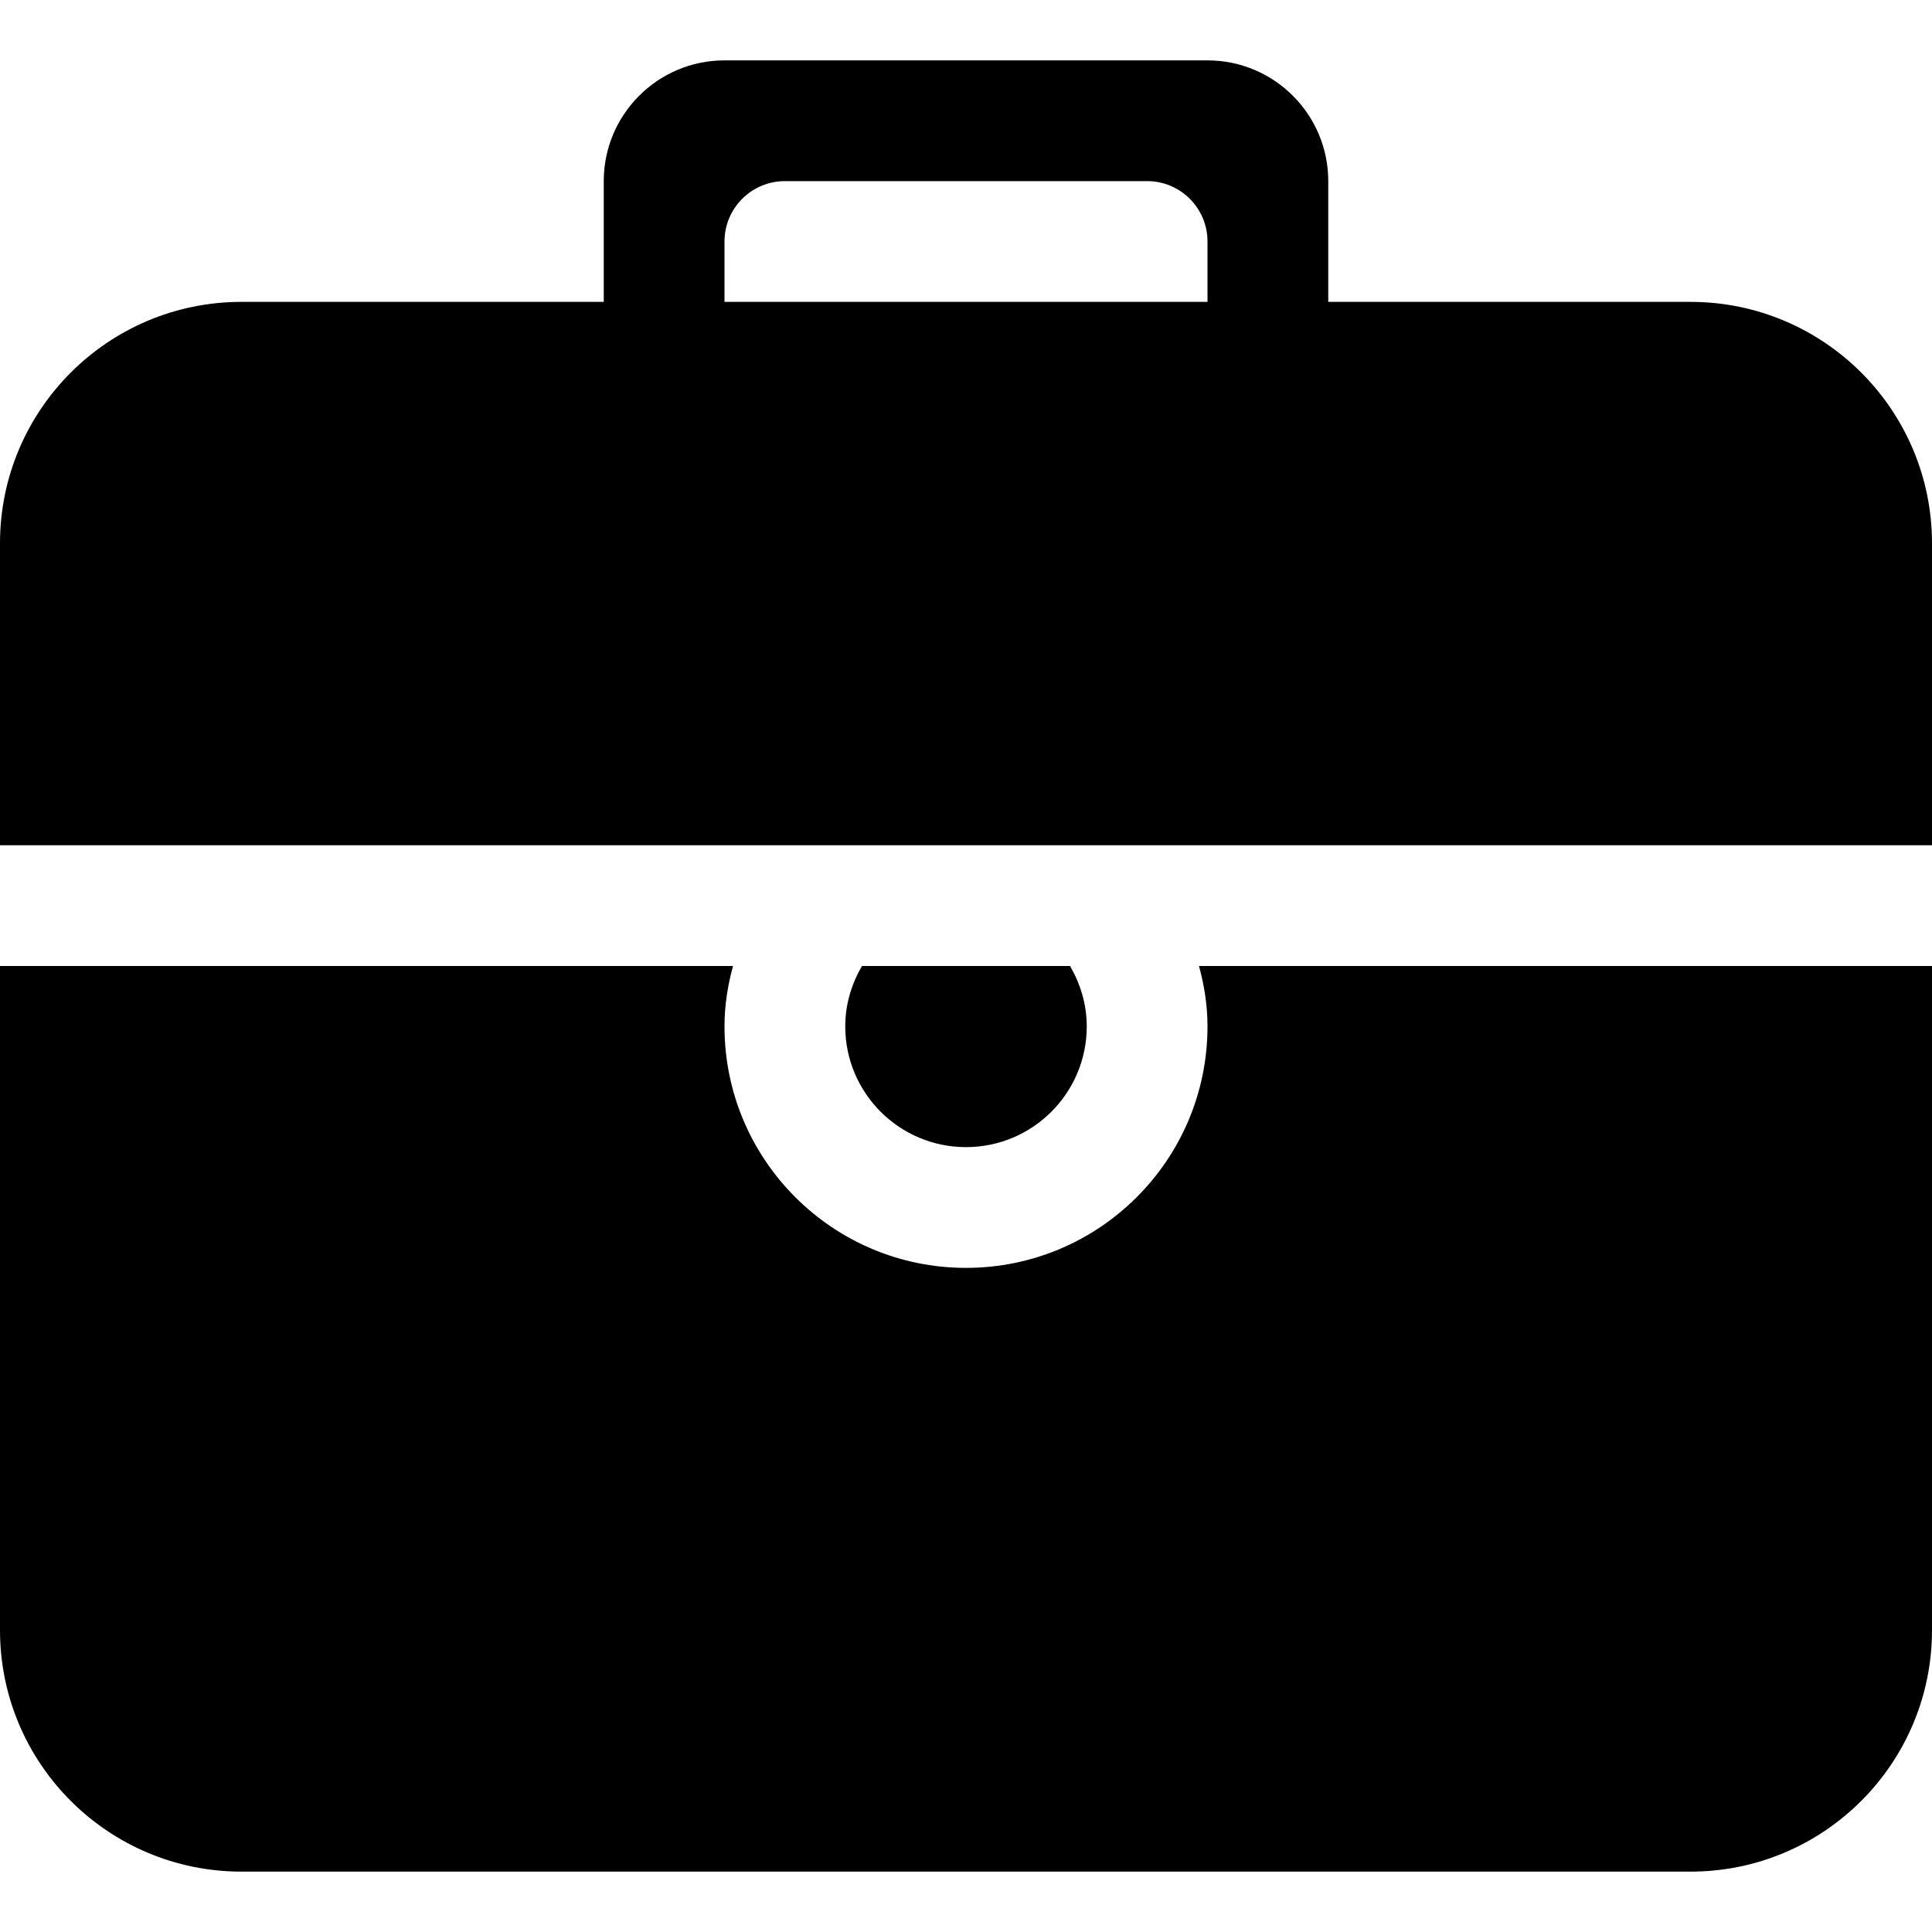
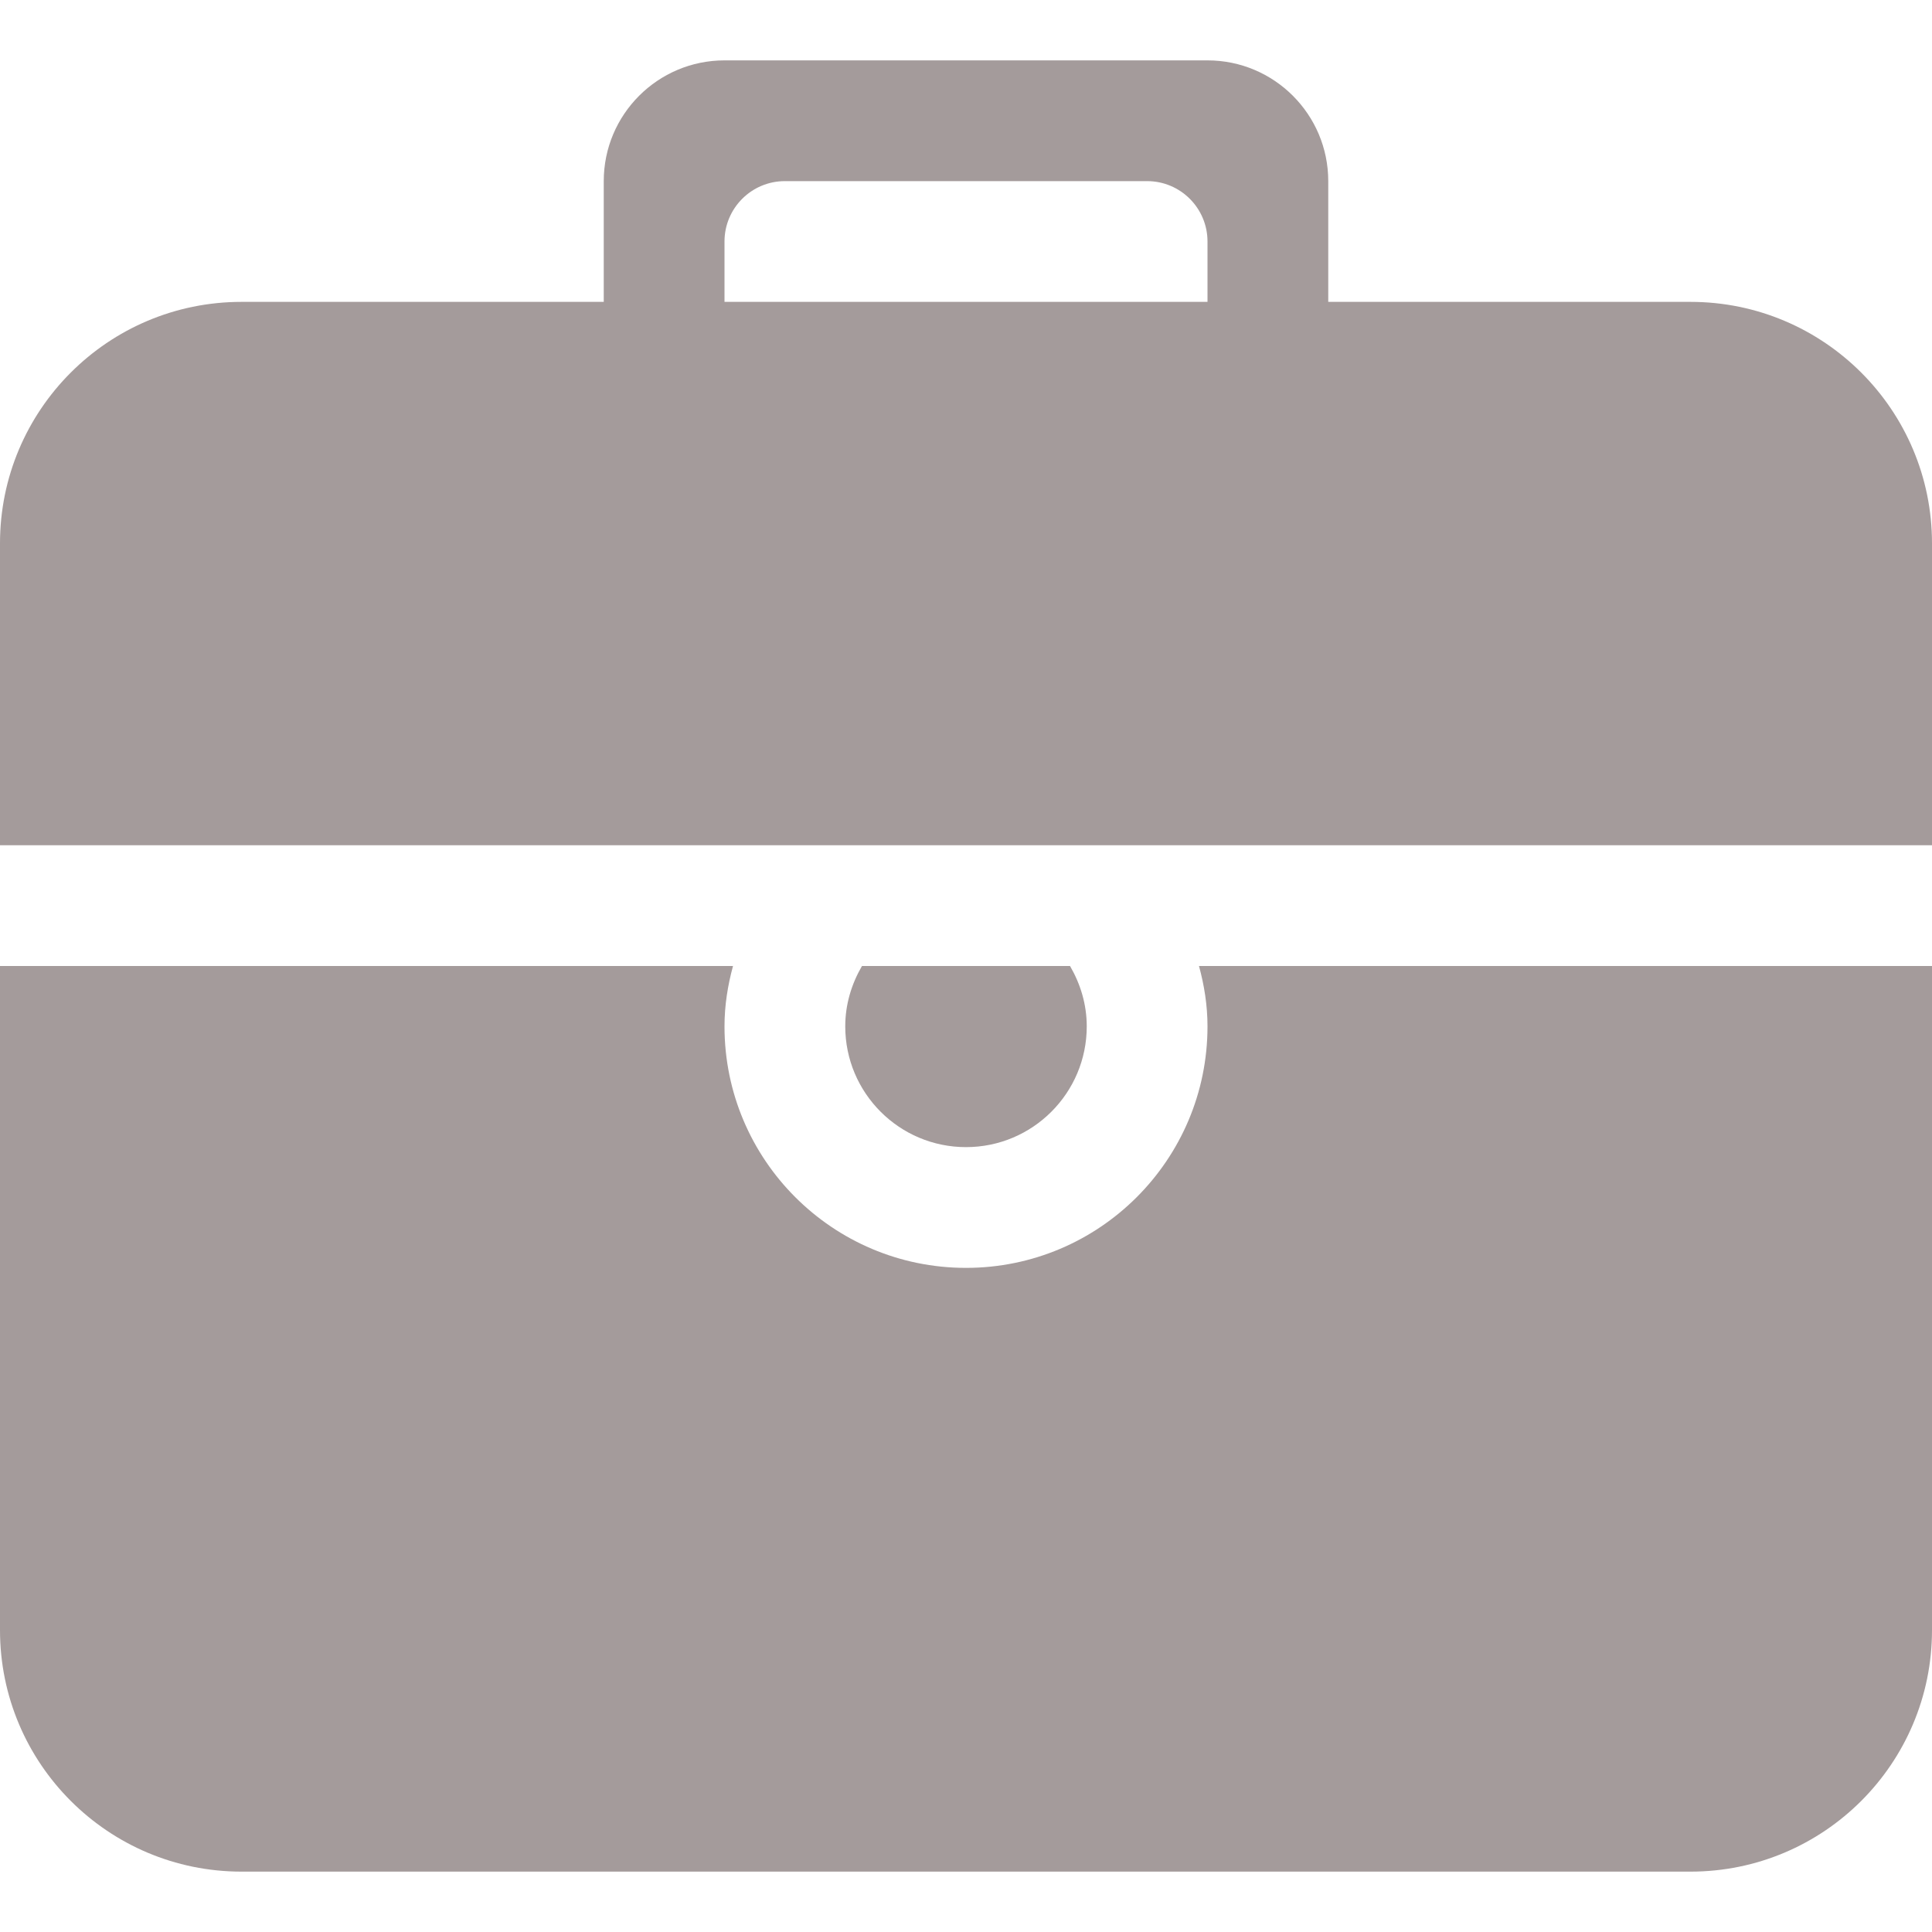
<svg xmlns="http://www.w3.org/2000/svg" width="800px" height="800px" viewBox="0 -1 32 32" version="1.1">
  <defs>

</defs>
  <g id="Page-1" stroke="none" stroke-width="1" fill="none" fill-rule="evenodd">
-     <g id="Icon-Set-Filled" transform="translate(-206, -206)" fill="#000000">
+     <g id="Icon-Set-Filled" transform="translate(-206, -206)" fill="#A49B9B">
      <path d="M224,222 C224,221.634 223.895,221.296 223.723,221 L220.277,221 C220.105,221.296 220,221.634 220,222 C220,223.104 220.896,224 222,224 C223.104,224 224,223.104 224,222 L224,222 Z M226,222 C226,224.209 224.209,226 222,226 C219.791,226 218,224.209 218,222 C218,221.652 218.054,221.319 218.141,221 L206,221 L206,232 C206,234.209 207.791,236 210,236 L234,236 C236.209,236 238,234.209 238,232 L238,221 L225.859,221 C225.946,221.319 226,221.652 226,222 L226,222 Z M226,210 L218,210 L218,209 C218,208.448 218.448,208 219,208 L225,208 C225.552,208 226,208.448 226,209 L226,210 L226,210 Z M234,210 L228,210 L228,208 C228,206.896 227.104,206 226,206 L218,206 C216.896,206 216,206.896 216,208 L216,210 L210,210 C207.791,210 206,211.791 206,214 L206,219 L238,219 L238,214 C238,211.791 236.209,210 234,210 L234,210 Z" id="briefcase">

</path>
    </g>
  </g>
</svg>
